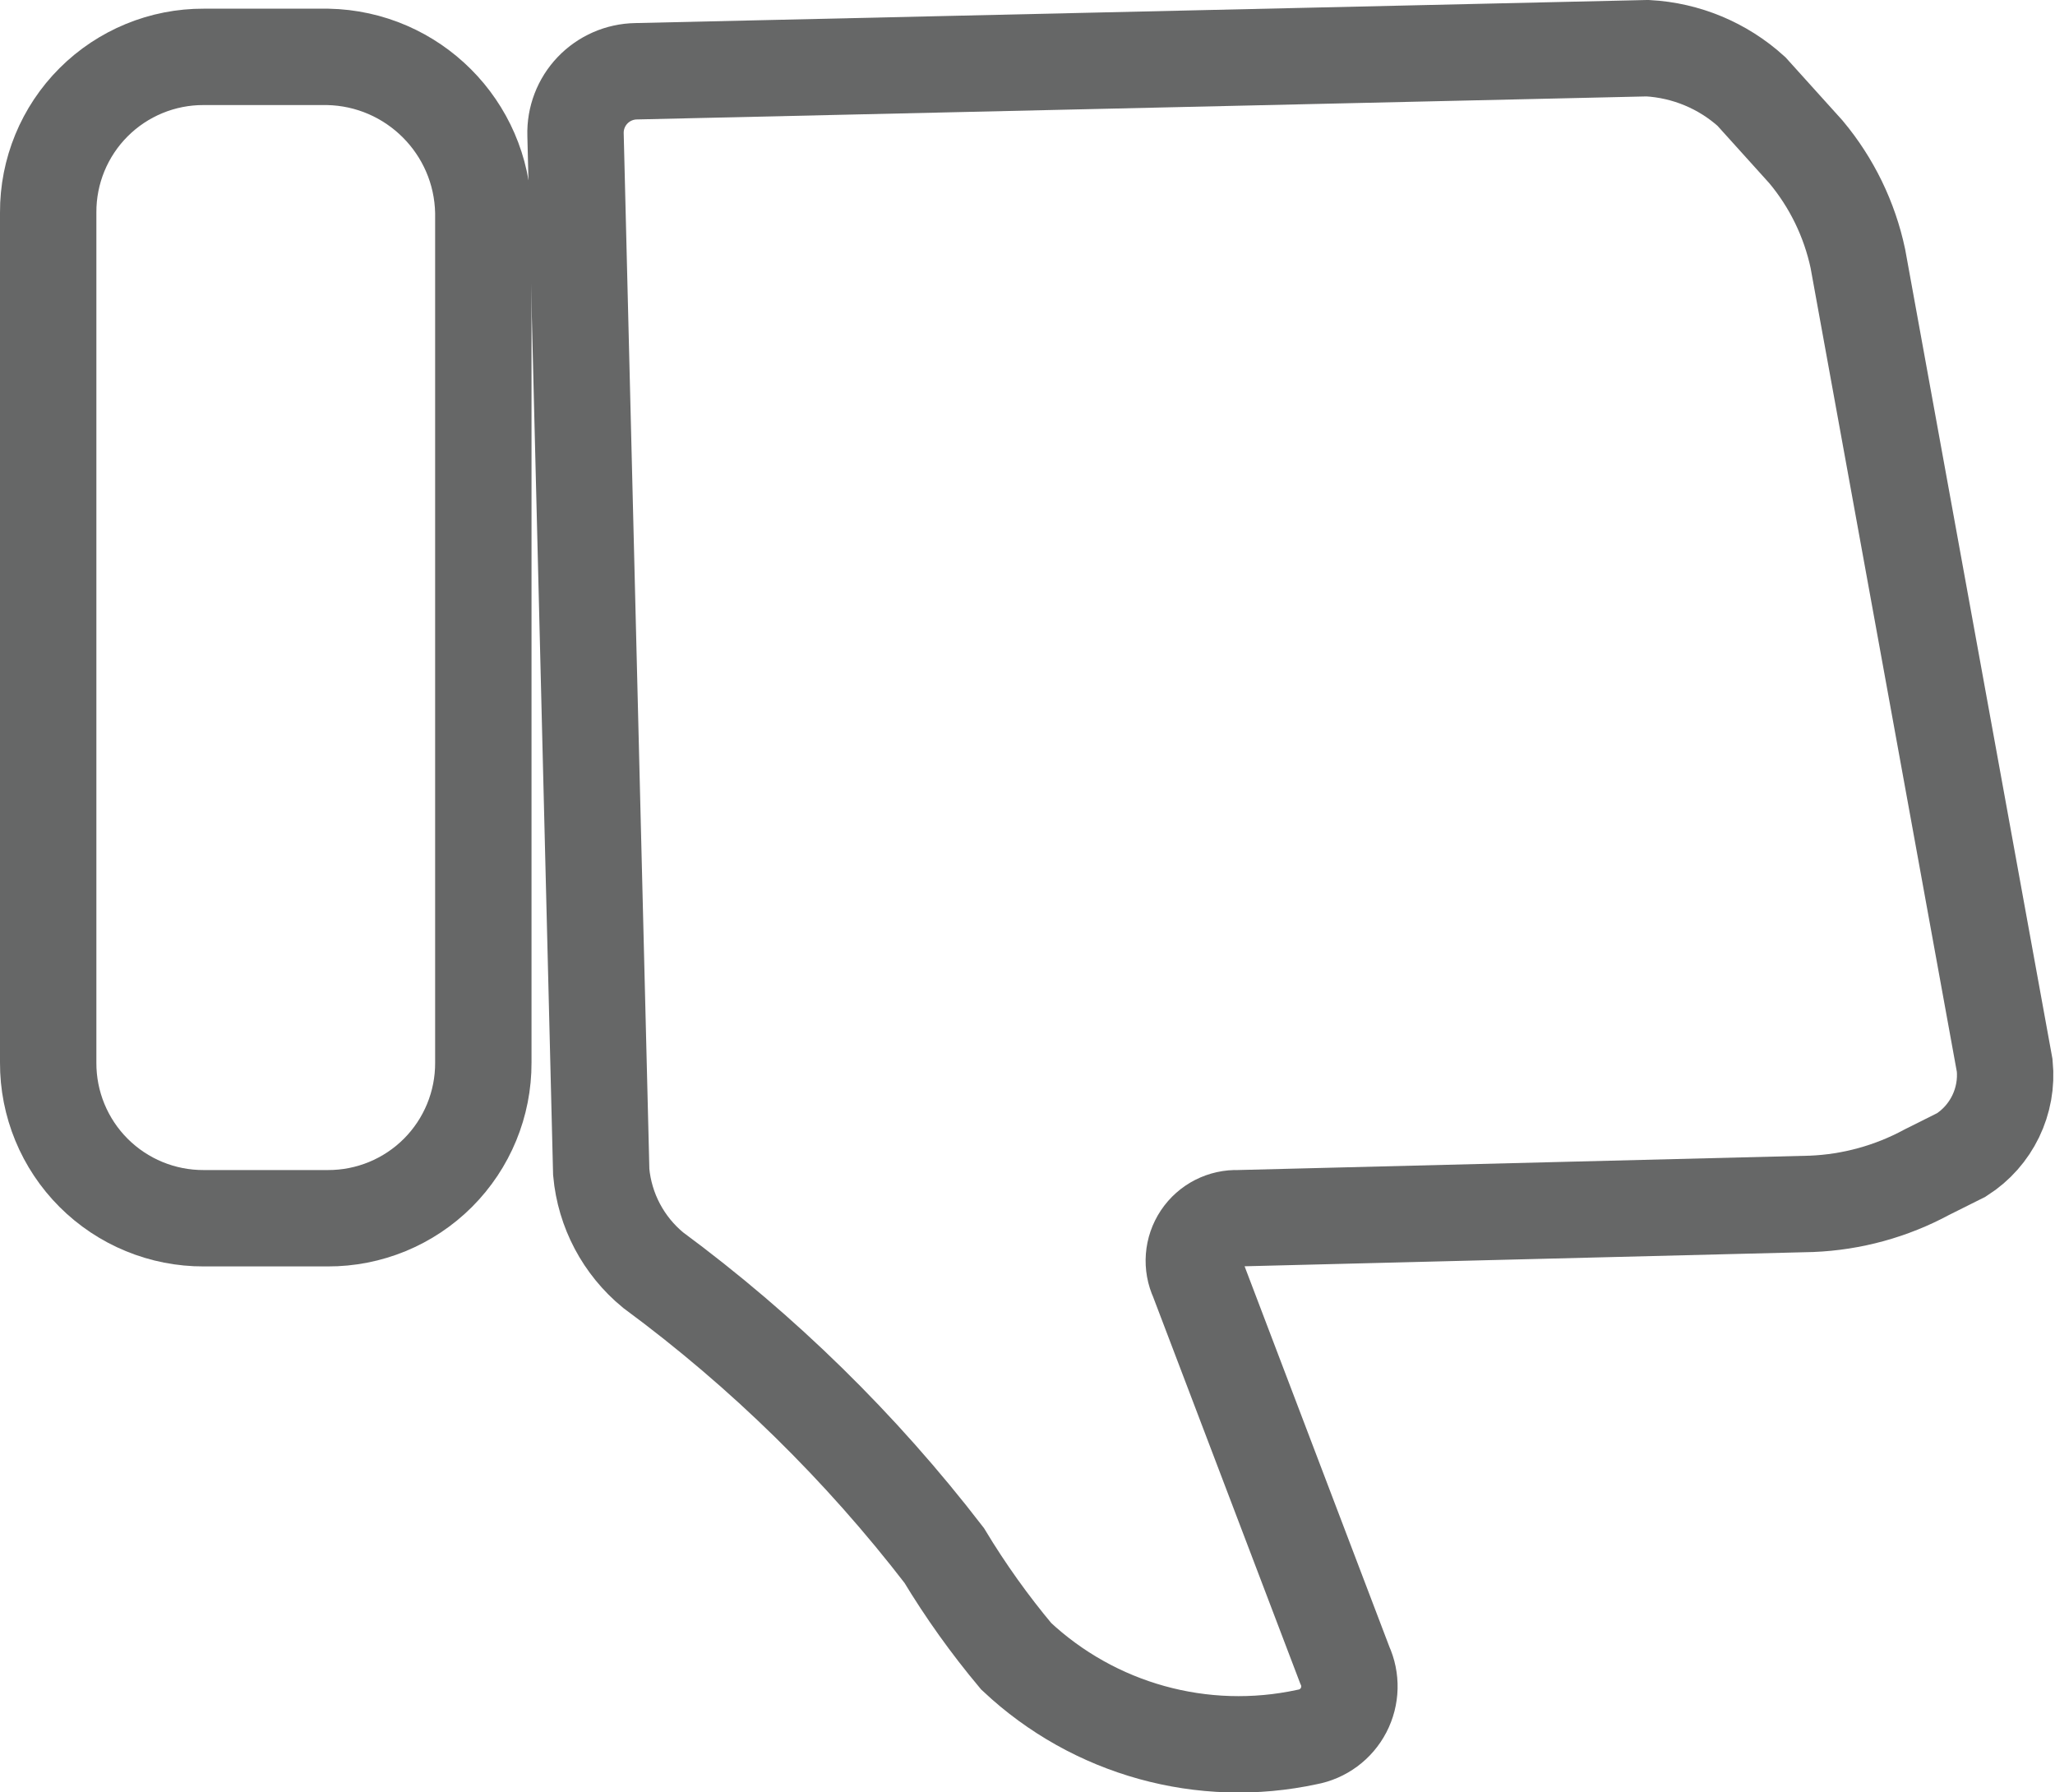
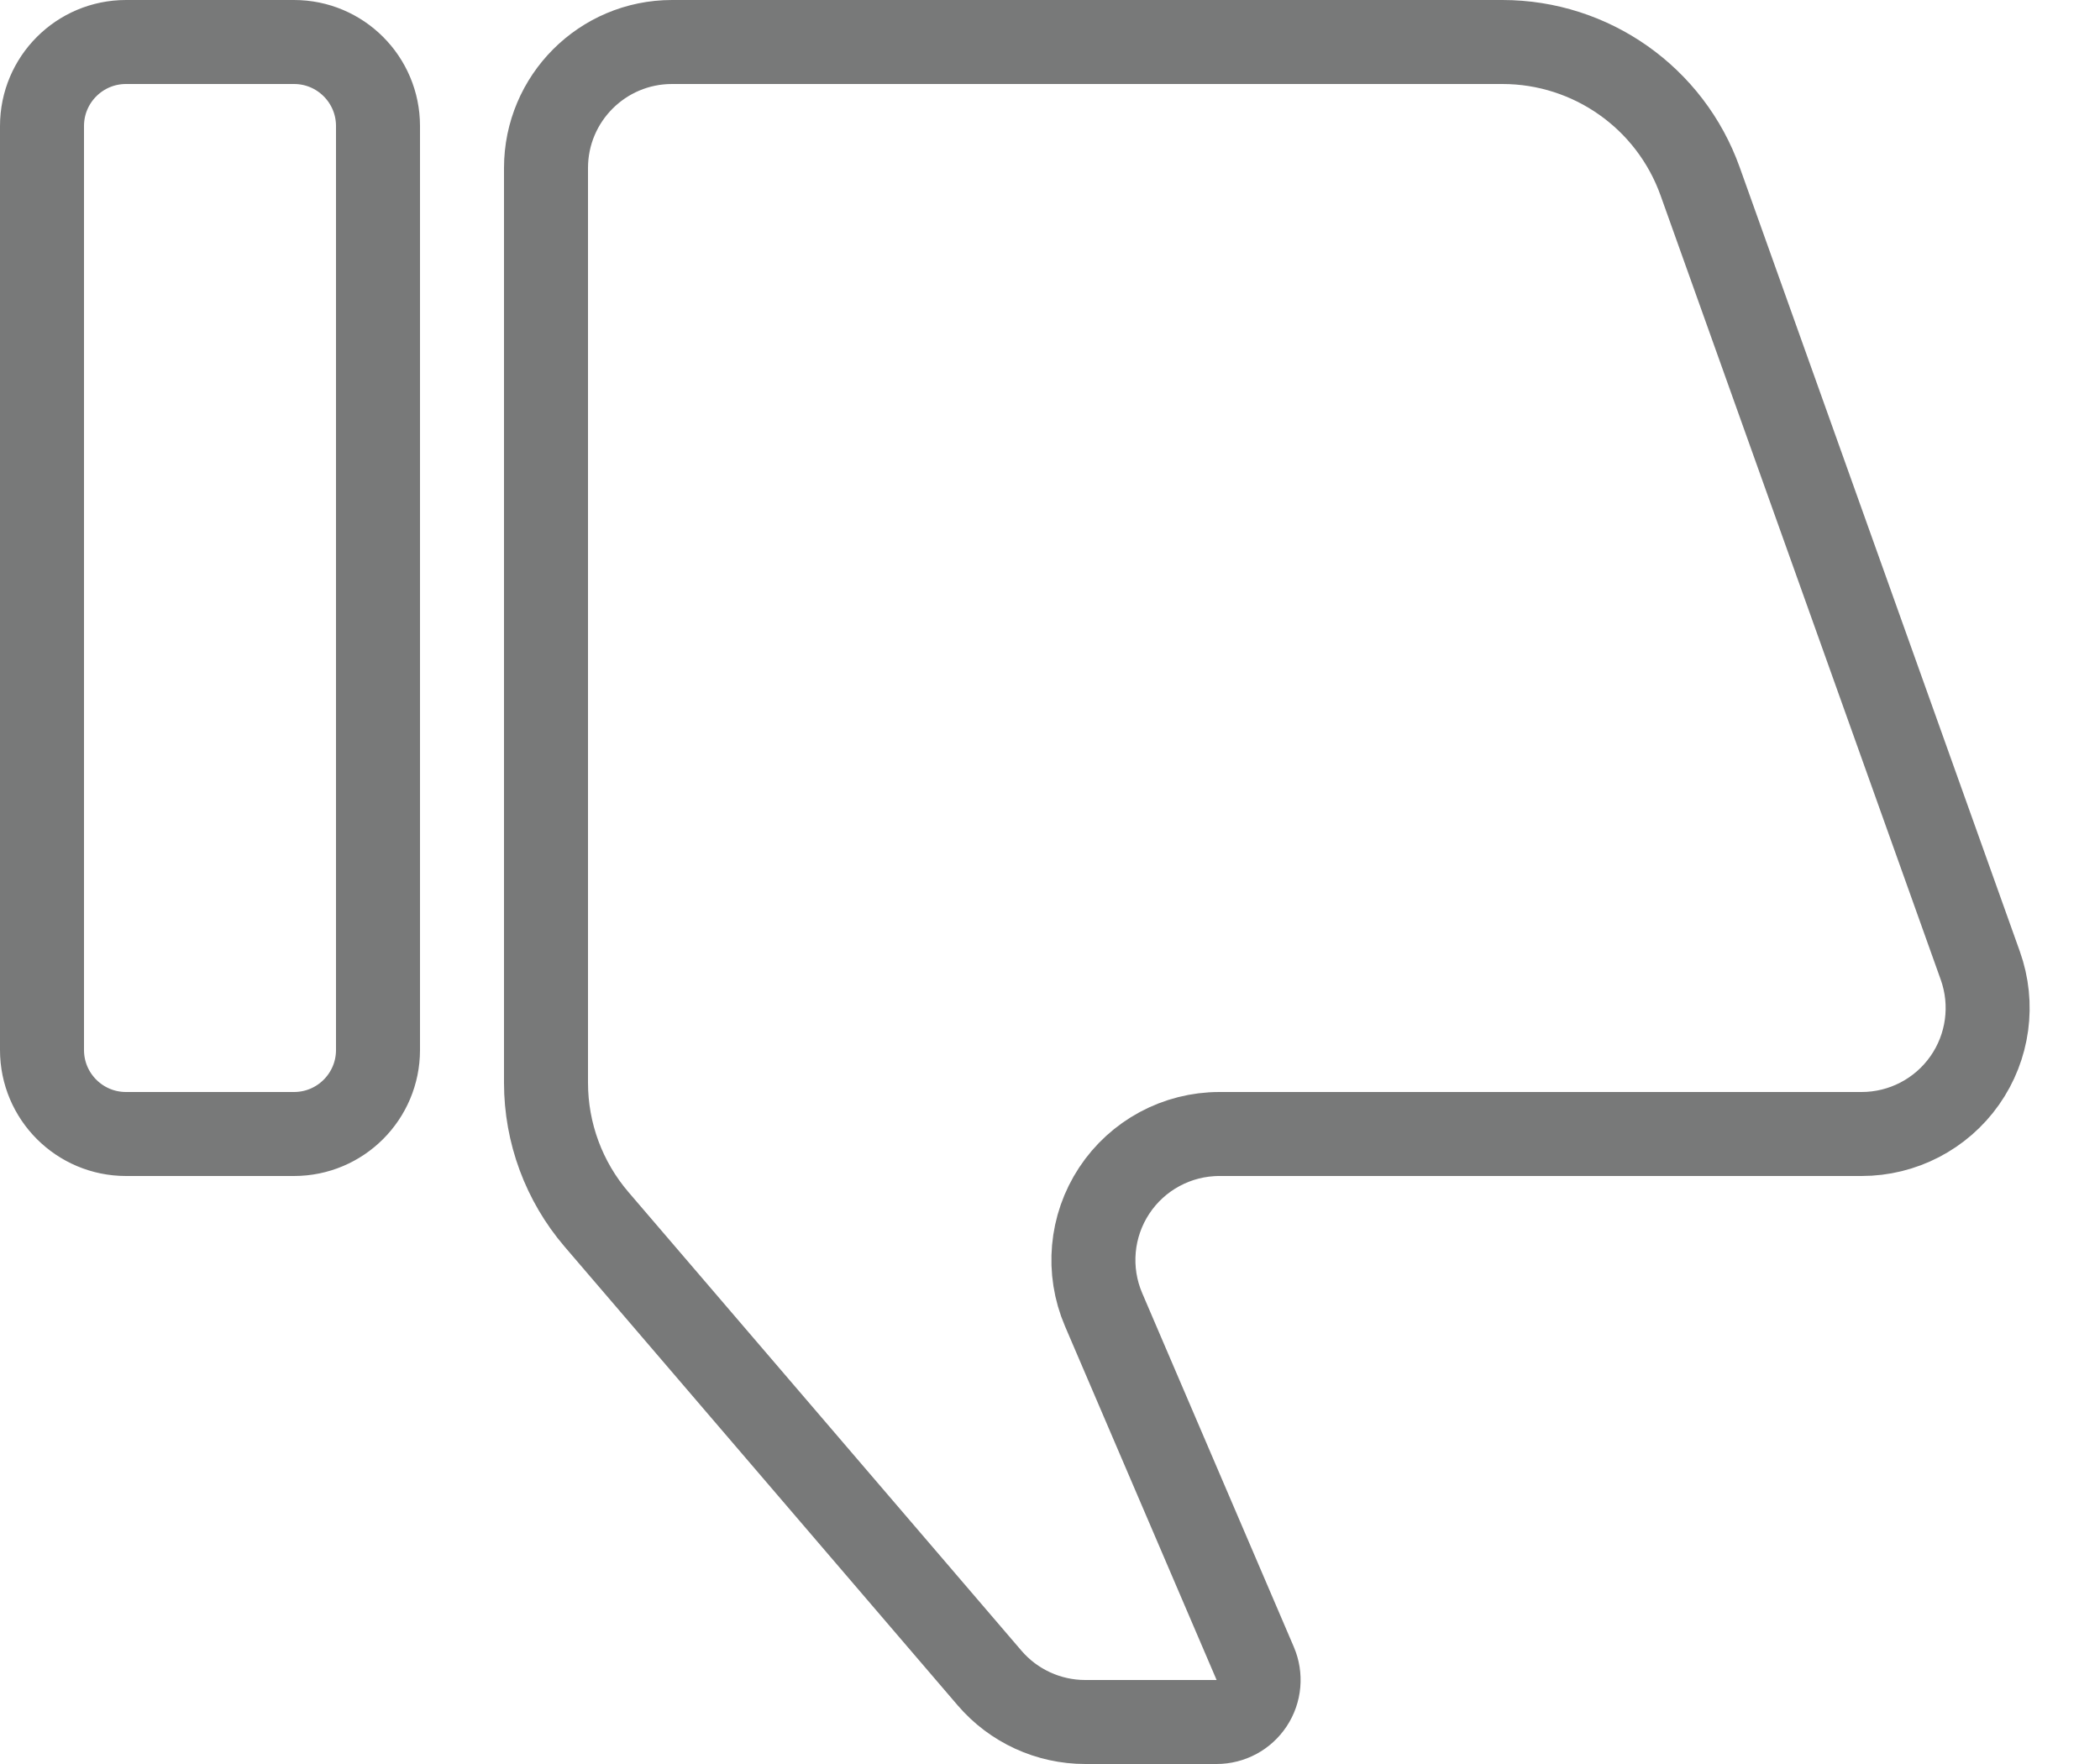
- <svg xmlns="http://www.w3.org/2000/svg" viewBox="-2532.75 1312.642 31.982 27.882" width="31.982px" height="27.882px">
-   <defs>
-     <style>
-       .cls-1 {
-         fill: none;
-         stroke: #666767;
-         stroke-width: 1.5px;
-       }
-     </style>
-   </defs>
-   <g id="Group_1587" data-name="Group 1587" transform="translate(-2532 1313.392)">
-     <path id="Path_415" data-name="Path 415" class="cls-1" d="M4.35.3H2.422A2.412,2.412,0,0,0,0,2.722v13.23a2.412,2.412,0,0,0,2.422,2.422H4.35a2.412,2.412,0,0,0,2.422-2.422V2.722A2.47,2.47,0,0,0,4.35.3Zm0,0" transform="translate(0 -0.165)" />
-     <path id="Path_416" data-name="Path 416" class="cls-1" d="M38.257,3.274a3.83,3.83,0,0,0-.807-1.659L36.6.673A2.623,2.623,0,0,0,34.984,0L19.242.359a.958.958,0,0,0-.942.987l.4,16.145a2.236,2.236,0,0,0,.807,1.525,22.8,22.8,0,0,1,4.53,4.44,12.54,12.54,0,0,0,1.121,1.57,5.055,5.055,0,0,0,4.53,1.256.8.8,0,0,0,.583-1.121l-2.287-6.01a.663.663,0,0,1,.628-.942l8.925-.224a4.127,4.127,0,0,0,1.794-.493l.538-.269a1.475,1.475,0,0,0,.673-1.39Zm0,0" transform="translate(-10.093)" />
-   </g>
+ <svg xmlns="http://www.w3.org/2000/svg" width="25" height="21" viewBox="0 0 25 21">
+   <path fill="none" fill-rule="evenodd" stroke="#787979" d="M3.5 13.5a1 1 0 0 0 1-1v-11a1 1 0 0 0-1-1h-2a1 1 0 0 0-1 1v11a1 1 0 0 0 1 1h2zM8 .5A1.5 1.5 0 0 0 6.5 2v10.89a2.5 2.5 0 0 0 .602 1.627l4.679 5.46a1.5 1.5 0 0 0 1.139.523h1.563a.5.5 0 0 0 .46-.697l-1.805-4.212a1.5 1.5 0 0 1 1.379-2.091h7.645a1.5 1.5 0 0 0 1.413-2.005L20.24 2.16A2.5 2.5 0 0 0 17.886.5H8z" />
</svg>
